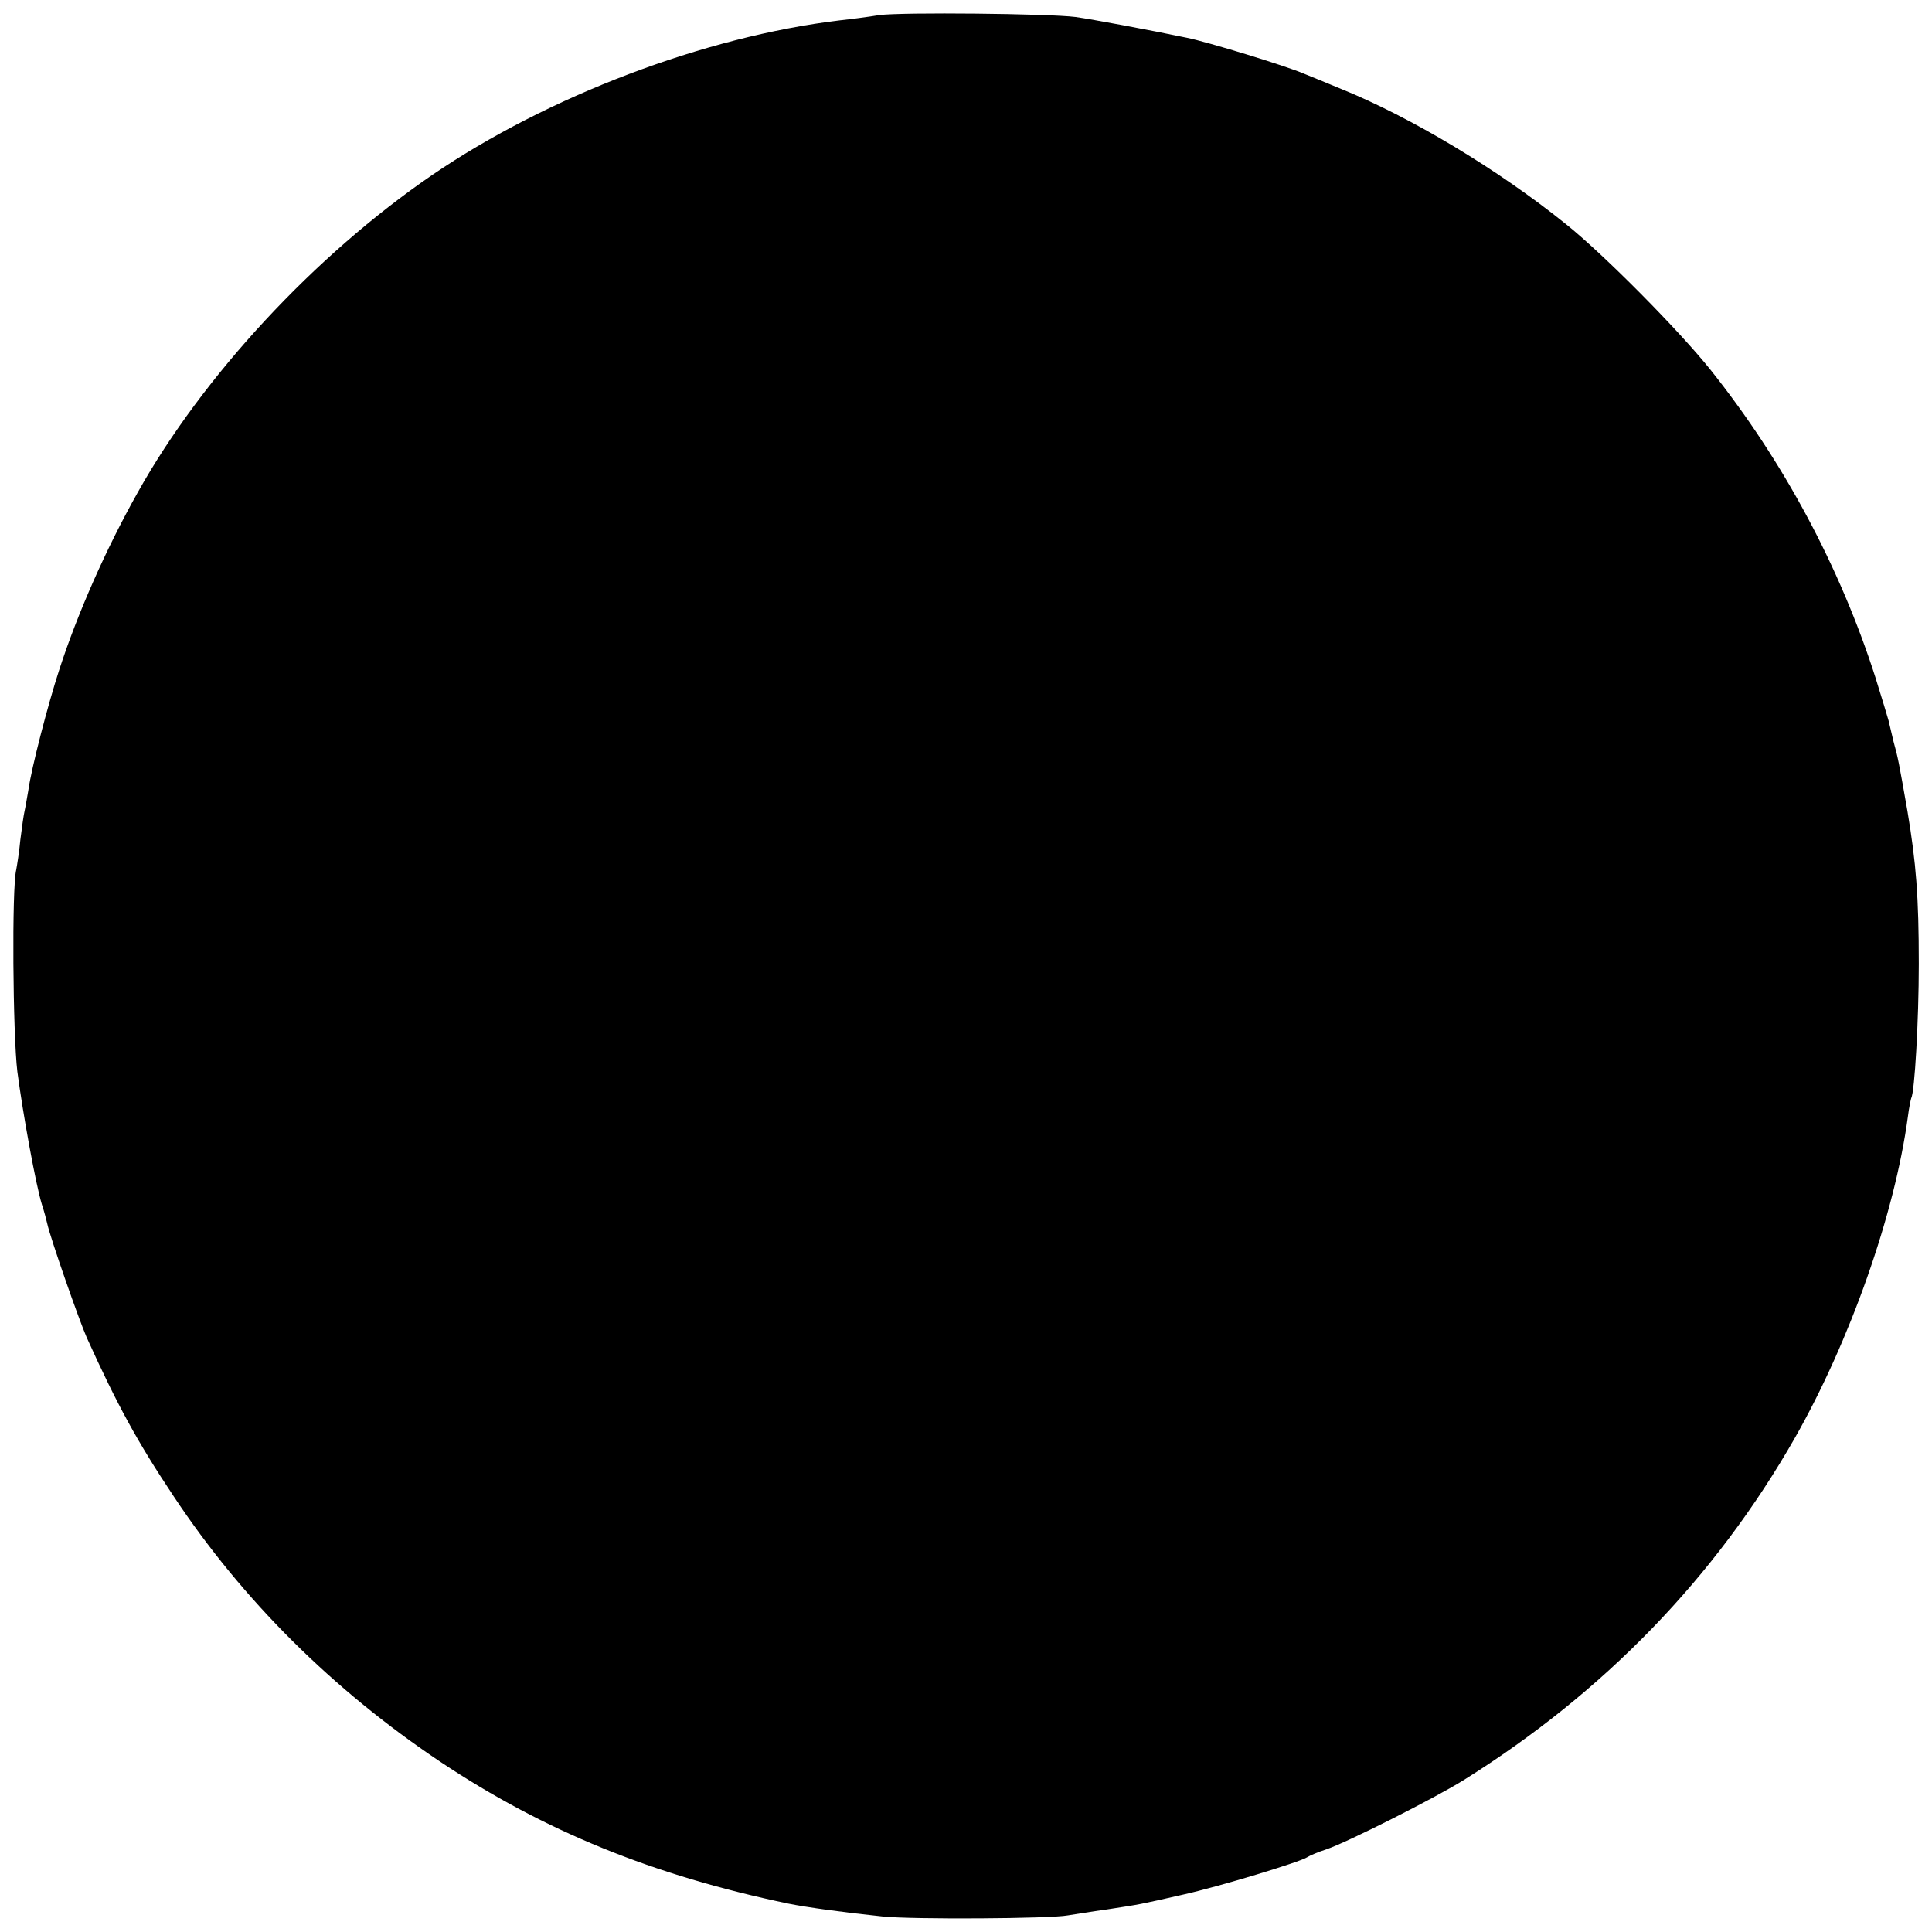
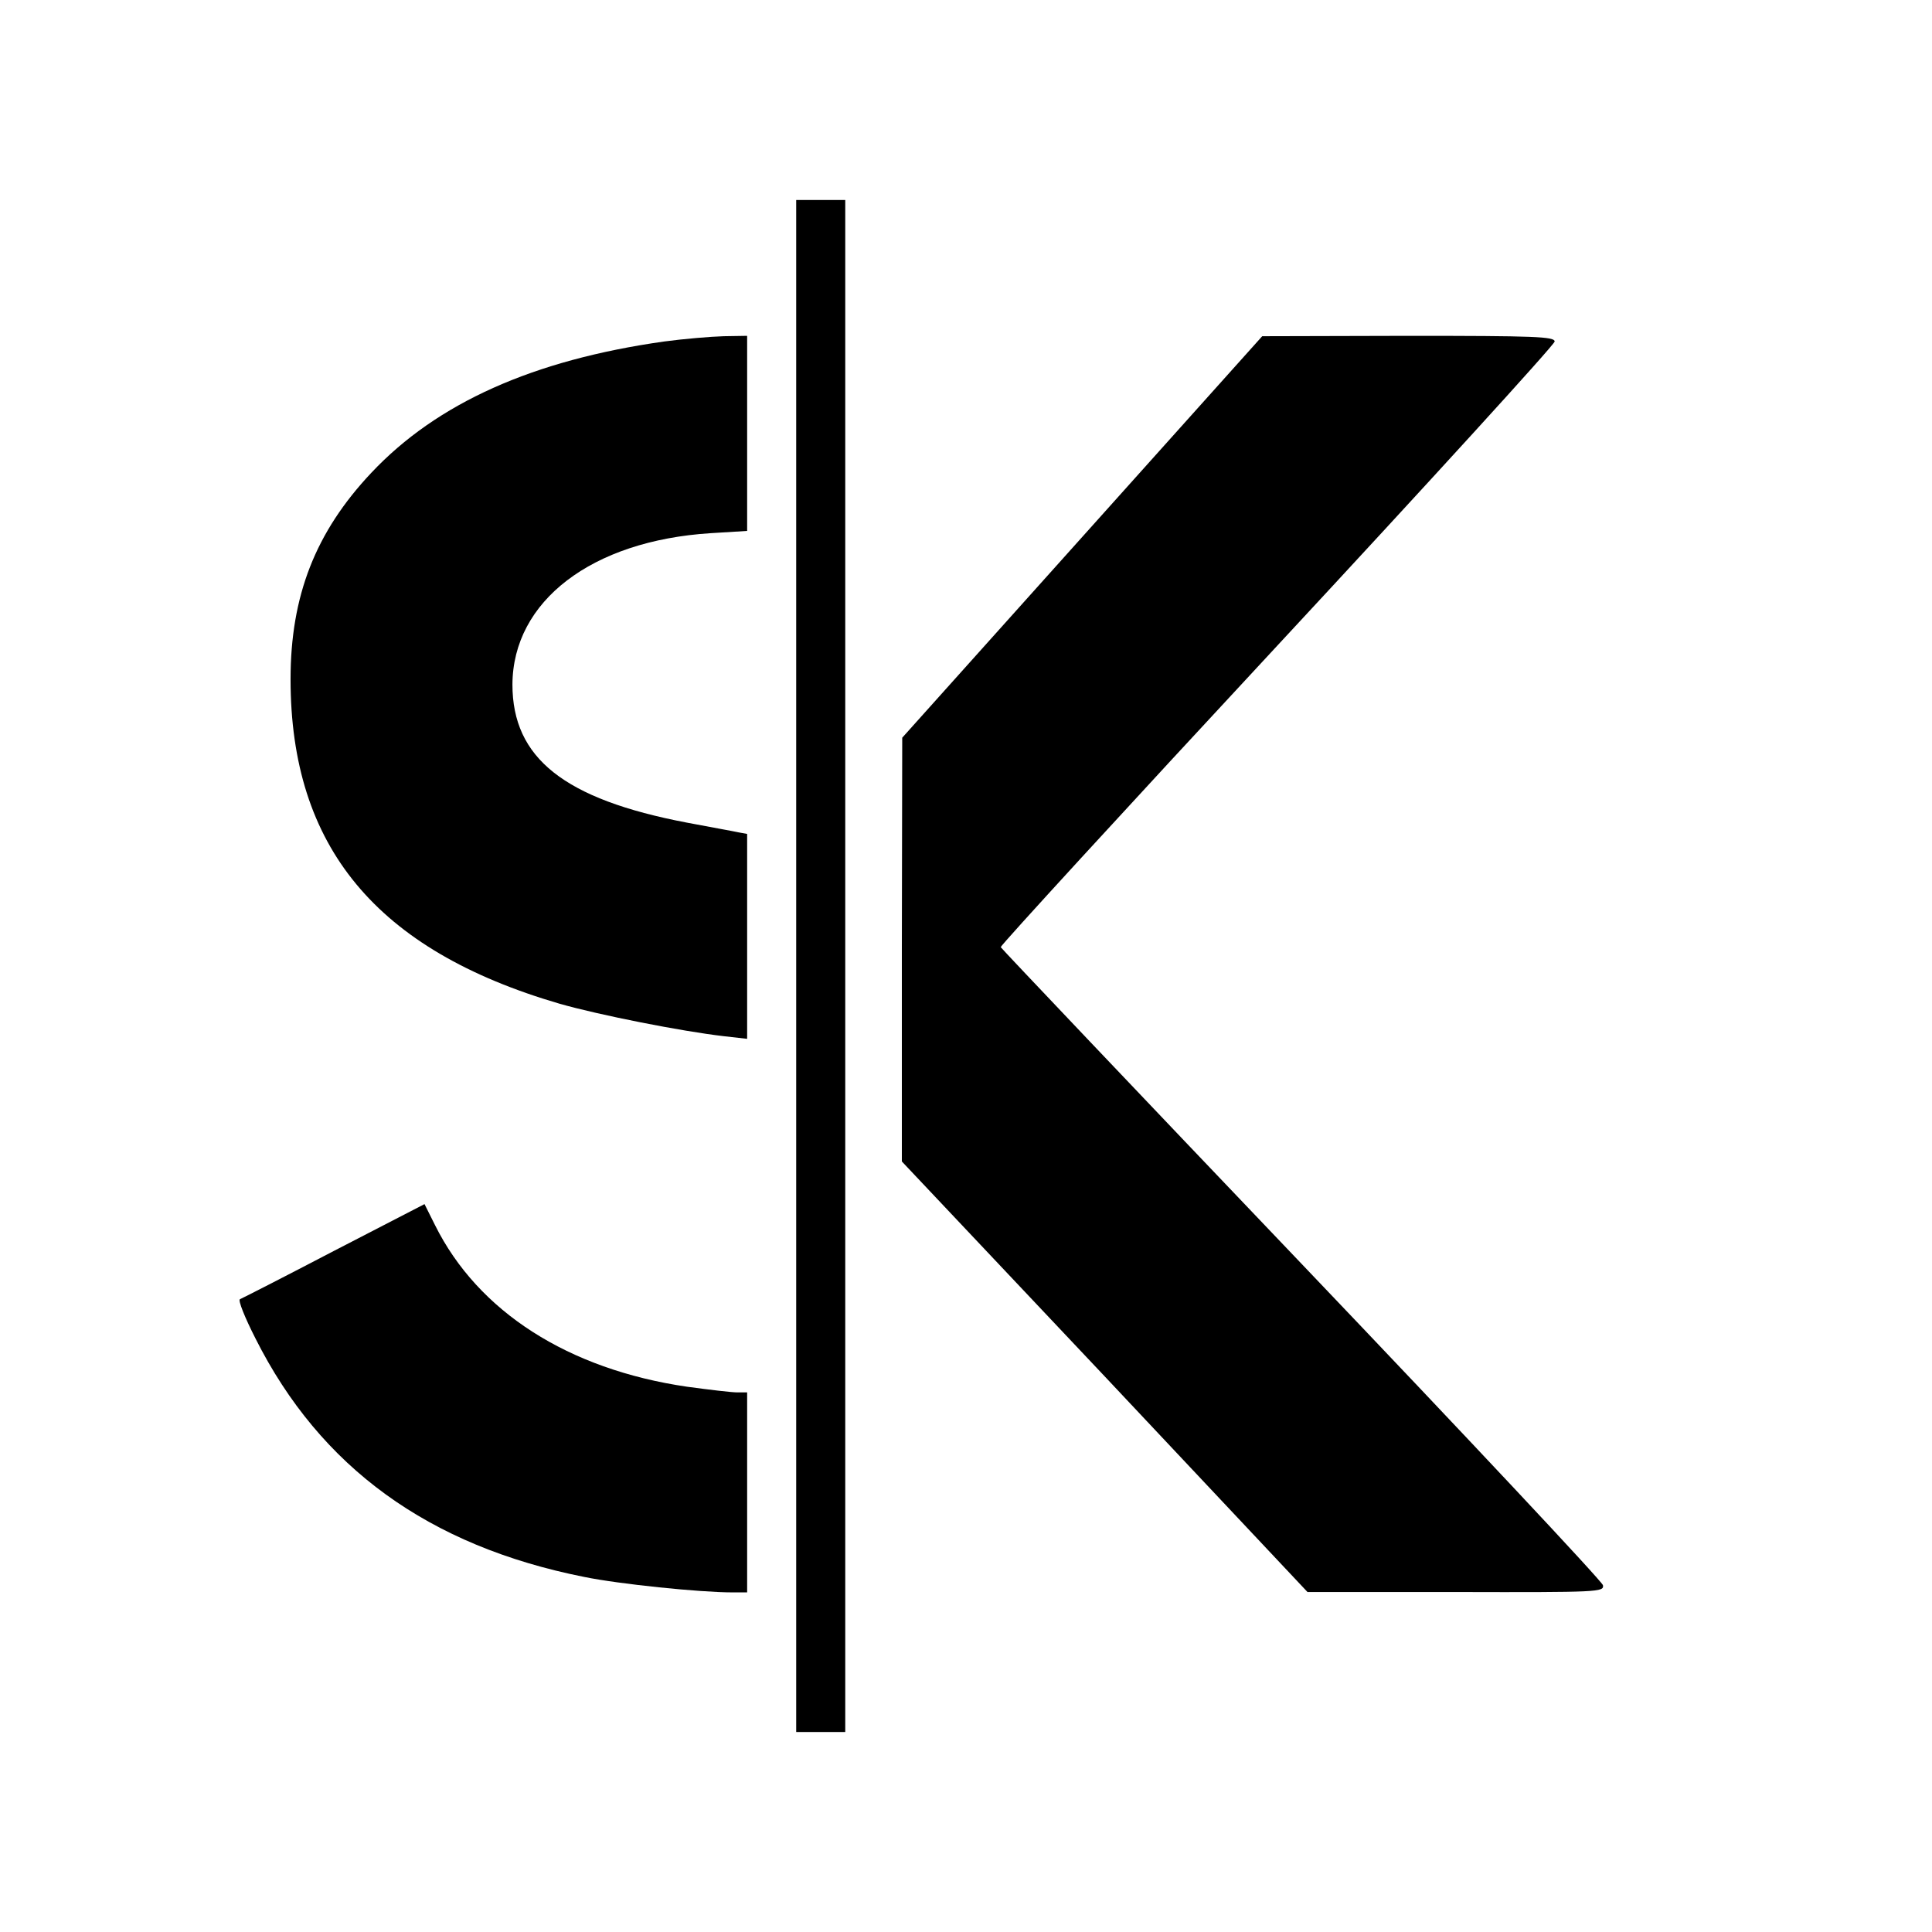
<svg xmlns="http://www.w3.org/2000/svg" version="1.0" width="512pt" height="512pt" viewBox="0 0 512 512" preserveAspectRatio="xMidYMid meet">
  <g transform="translate(0,512) scale(0.1,-0.1)" fill="#000000" stroke="none">
-     <path d="M2330 5080 c-30 -5 -77 -11 -105 -14 -358 -43 -774 -201 -1080 -410 -311 -213 -608 -533 -780 -841 -85 -151 -160 -322 -208 -470 -30 -92 -74 -261 -82 -320 -4 -22 -8 -47 -10 -55 -2 -8 -7 -42 -11 -75 -3 -33 -9 -69 -11 -80 -12 -48 -9 -436 3 -535 15 -114 49 -300 65 -352 6 -18 12 -41 14 -50 8 -38 85 -258 105 -303 80 -177 134 -276 230 -420 183 -276 422 -513 707 -704 276 -184 564 -301 923 -376 50 -10 145 -23 250 -34 76 -8 444 -6 490 3 14 2 61 10 105 16 91 14 81 12 200 39 95 21 312 87 329 99 6 4 29 14 51 21 56 19 284 134 363 183 373 233 668 538 879 908 145 255 264 591 299 850 3 25 8 47 9 50 9 15 20 206 20 355 0 180 -7 267 -30 405 -23 131 -25 142 -37 185 -5 22 -11 47 -13 55 -2 8 -18 60 -35 115 -94 293 -244 573 -437 815 -84 105 -283 306 -383 386 -180 145 -412 284 -595 358 -38 16 -83 34 -100 41 -46 20 -255 84 -310 95 -96 20 -251 49 -295 55 -71 9 -459 13 -520 5z" />
+     <path d="M2110 2560 l0 -2030 65 0 65 0 0 2030 0 2030 -65 0 -65 0 0 -2030z" />
+     <path d="M1760 4215 c-347 -49 -602 -163 -776 -348 -148 -157 -214 -326 -214 -547 0 -444 227 -718 713 -860 105 -30 323 -73 435 -86 l62 -7 0 272 0 271 -22 4 c-13 3 -75 14 -138 26 -325 62 -462 171 -462 366 1 221 210 381 525 401 l97 6 0 259 0 258 -62 -1 c-35 -1 -106 -7 -158 -14z" />
+     <path d="M2868 3697 l-477 -532 -1 -561 0 -562 538 -570 537 -571 393 0 c381 -1 393 0 390 18 -2 10 -361 393 -798 851 -437 458 -796 836 -798 840 -1 4 328 363 733 799 404 435 735 798 735 806 0 13 -53 15 -387 15 l-388 -1 -477 -532z" />
+     <path d="M885 1805 c-132 -69 -244 -126 -249 -128 -6 -2 13 -49 41 -104 172 -342 459 -550 871 -632 92 -19 307 -41 393 -41 l39 0 0 265 0 265 -26 0 c-15 0 -74 7 -133 15 -315 46 -554 199 -668 428 l-28 56 -240 -124z" />
  </g>
</svg>
